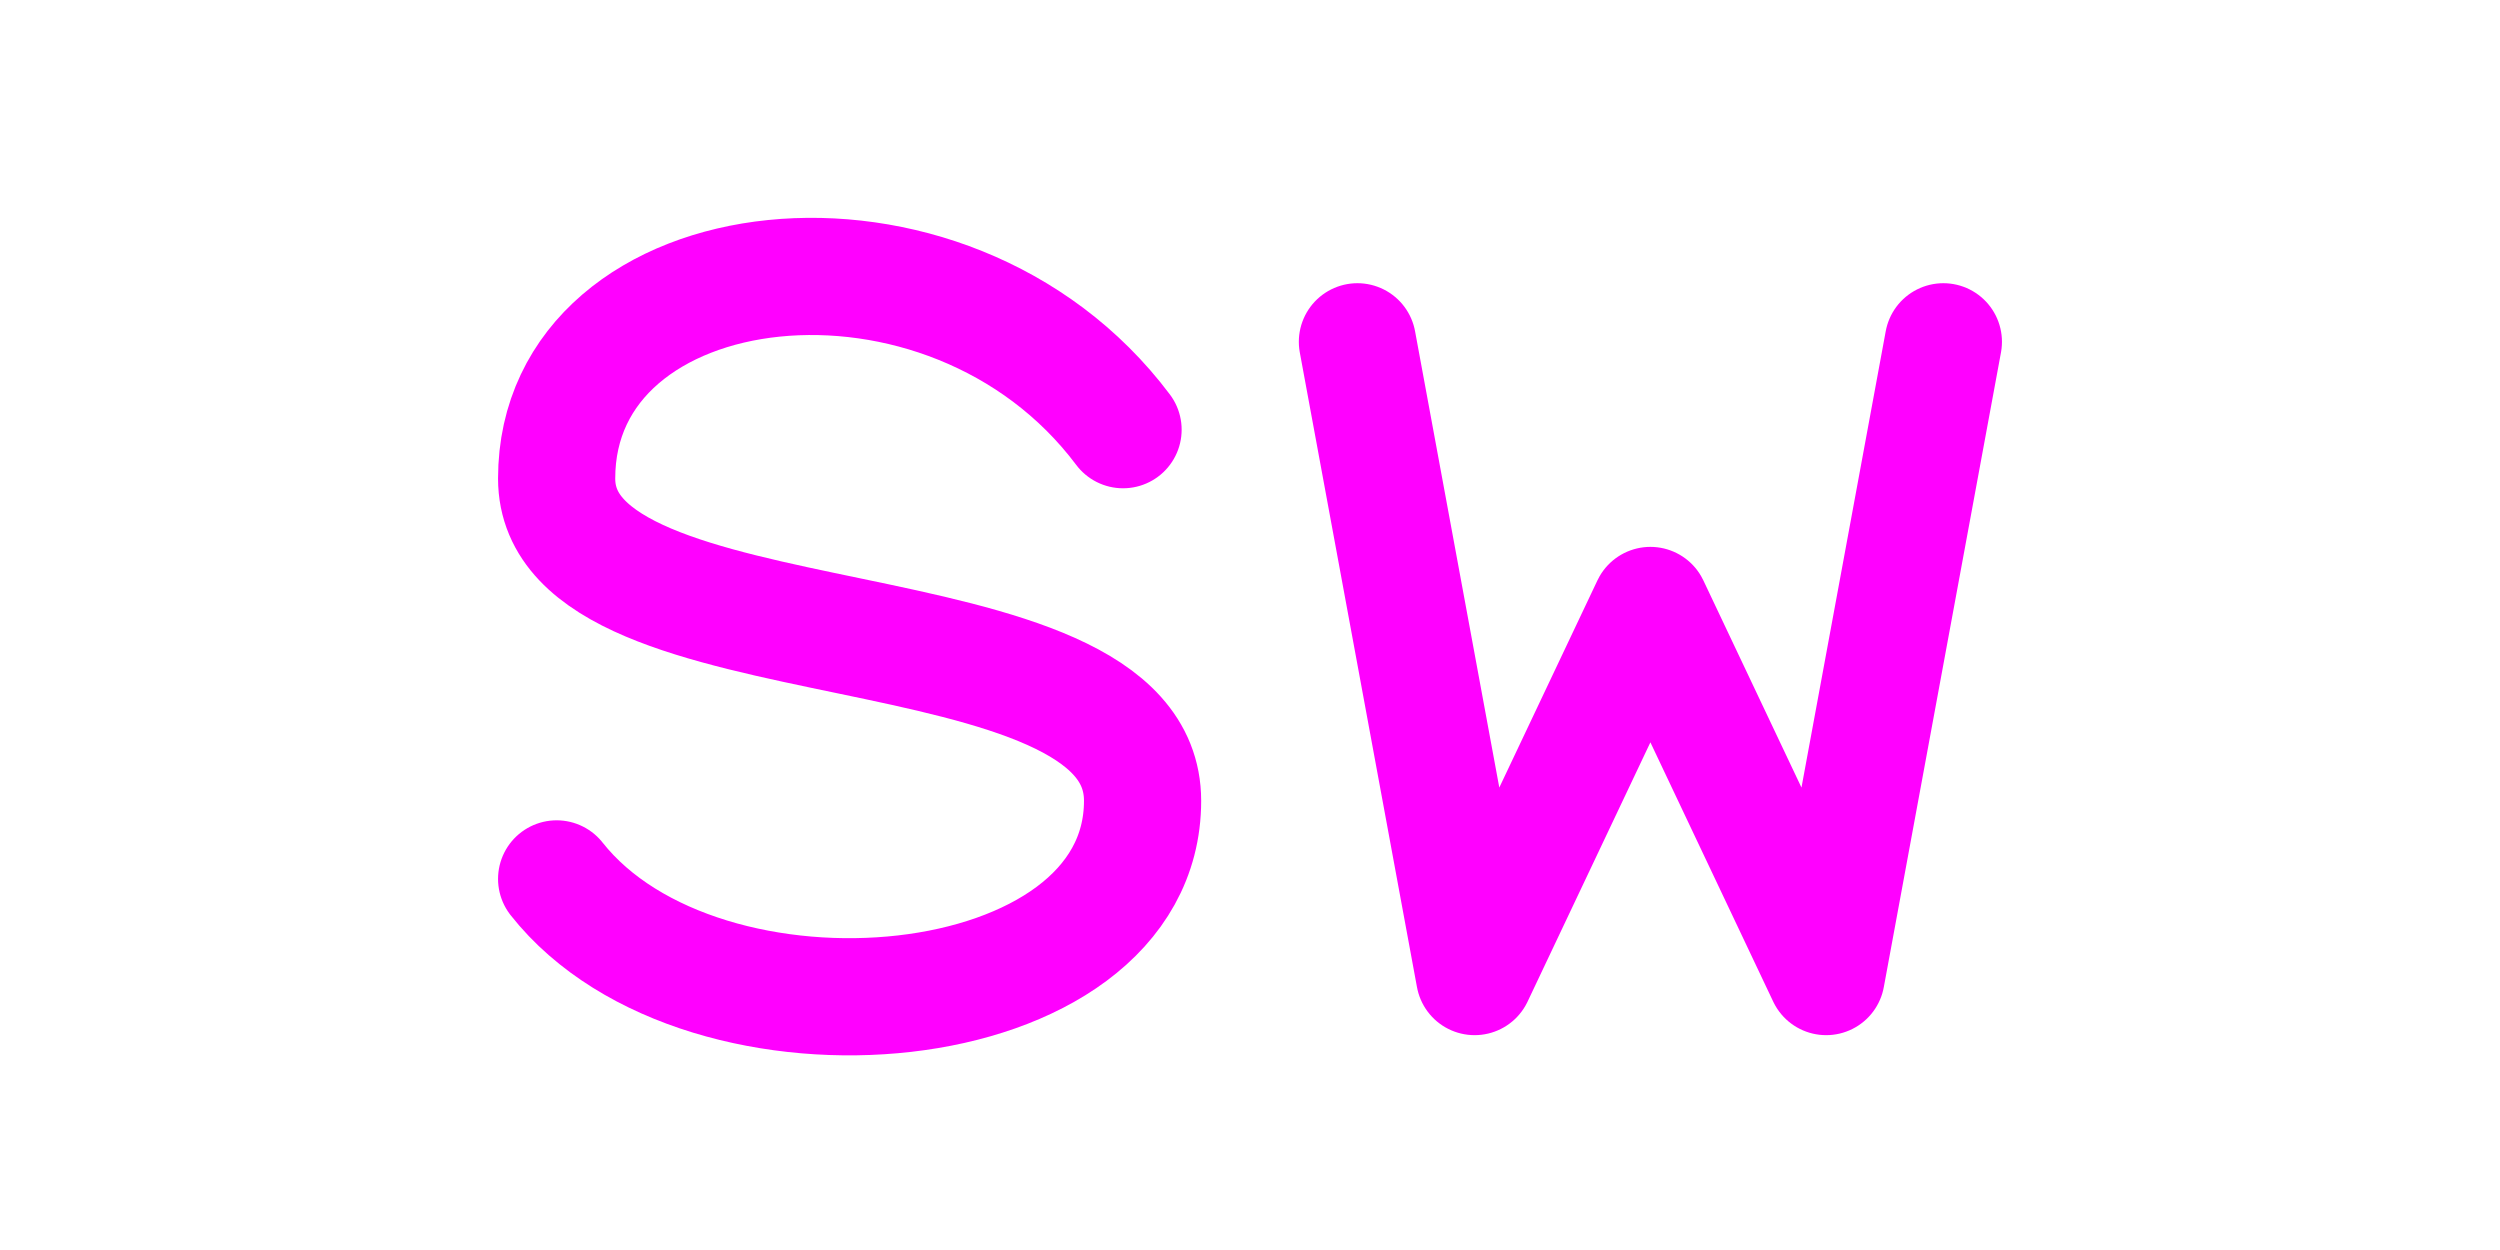
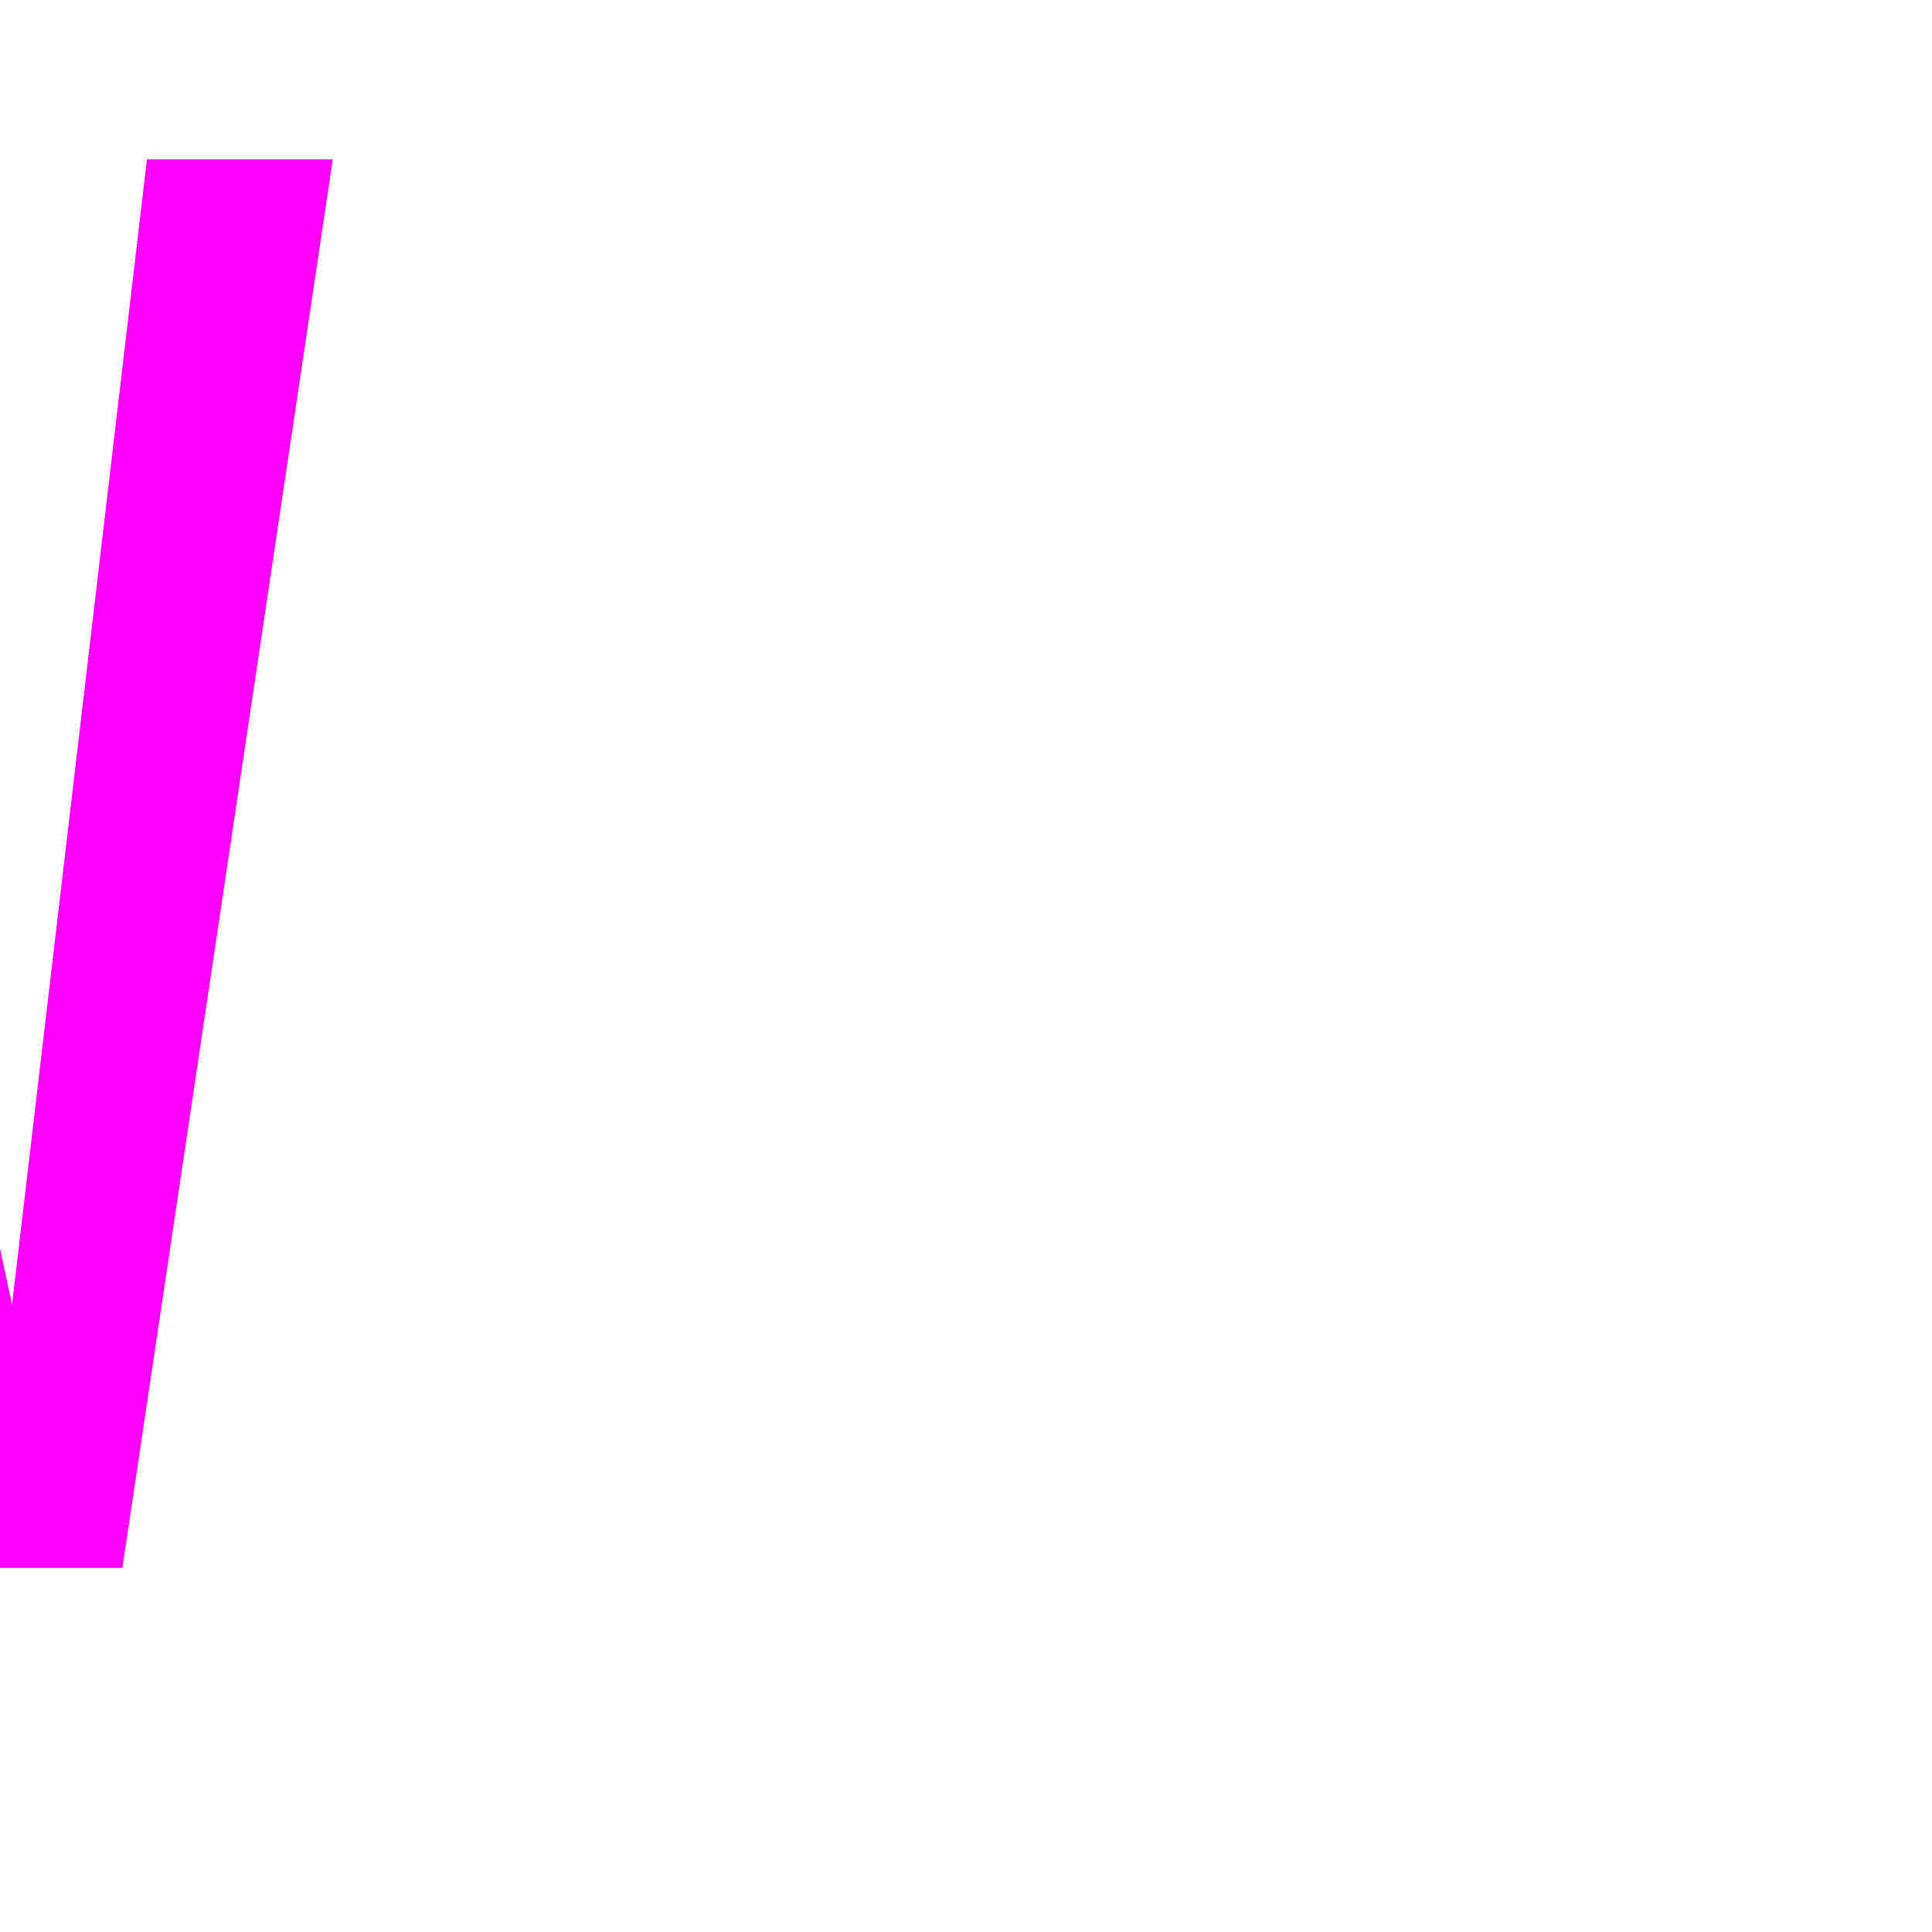
- <svg xmlns="http://www.w3.org/2000/svg" width="256" height="128" viewBox="0 0 256 128">
-   <path d="M58 44C40 20 0 25 0 49C0 69 60 61 60 82C60 105 15 109 0 90" transform="translate(57 0)" fill="none" stroke="#ff00ff" stroke-width="12" stroke-linecap="round" stroke-linejoin="round" />
-   <path d="M0 35L12 100L30 62L48 100L60 35" transform="translate(139 0)" fill="none" stroke="#ff00ff" stroke-width="12" stroke-linecap="round" stroke-linejoin="round" />
+ <svg xmlns="http://www.w3.org/2000/svg" width="32" height="32" viewBox="0 0 32 32" shape-rendering="crispEdges" version="1.1" id="svg7">
+   <defs id="defs7" />
+   <text xml:space="preserve" style="font-size:32px;line-height:normal;font-family:Inconsolata;-inkscape-font-specification:Inconsolata;text-align:center;text-decoration-color:#000000;writing-mode:lr-tb;direction:ltr;text-anchor:middle;fill:#ff00ff;stroke-linejoin:bevel" x="15.143" y="25.969" id="text7">
+     <tspan id="tspan7" x="15.143" y="25.969">SW</tspan>
+   </text>
</svg>
